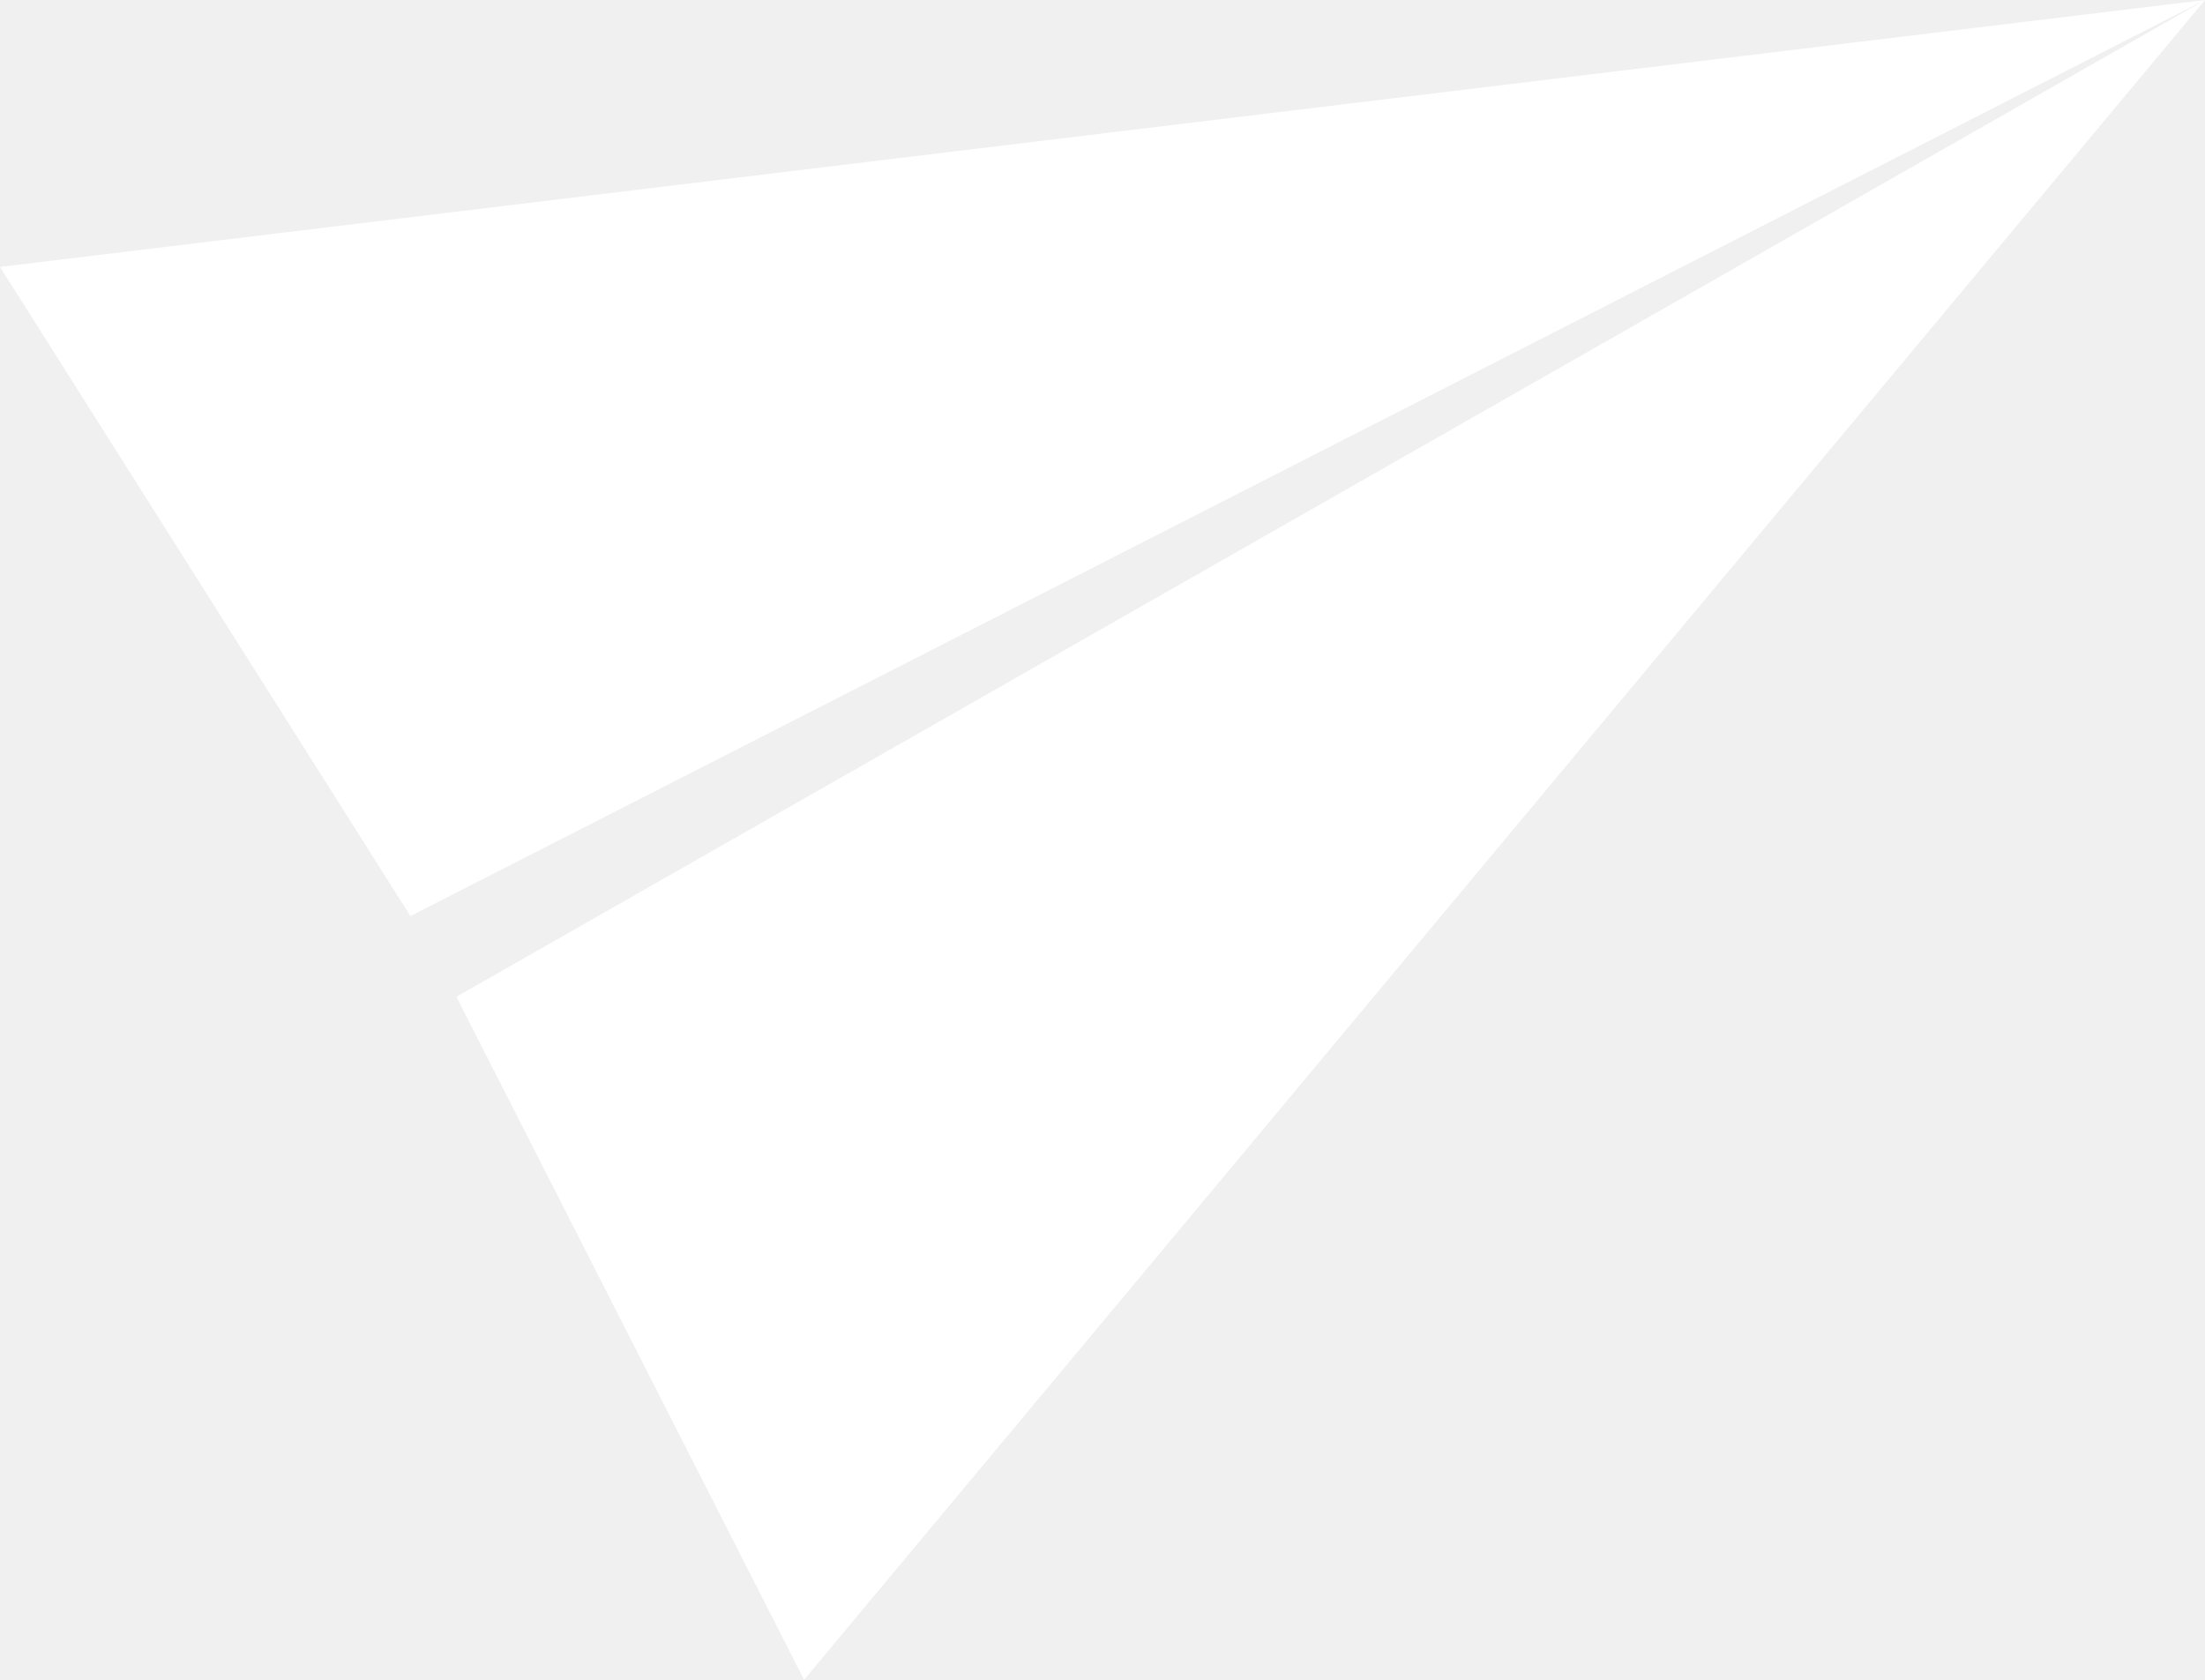
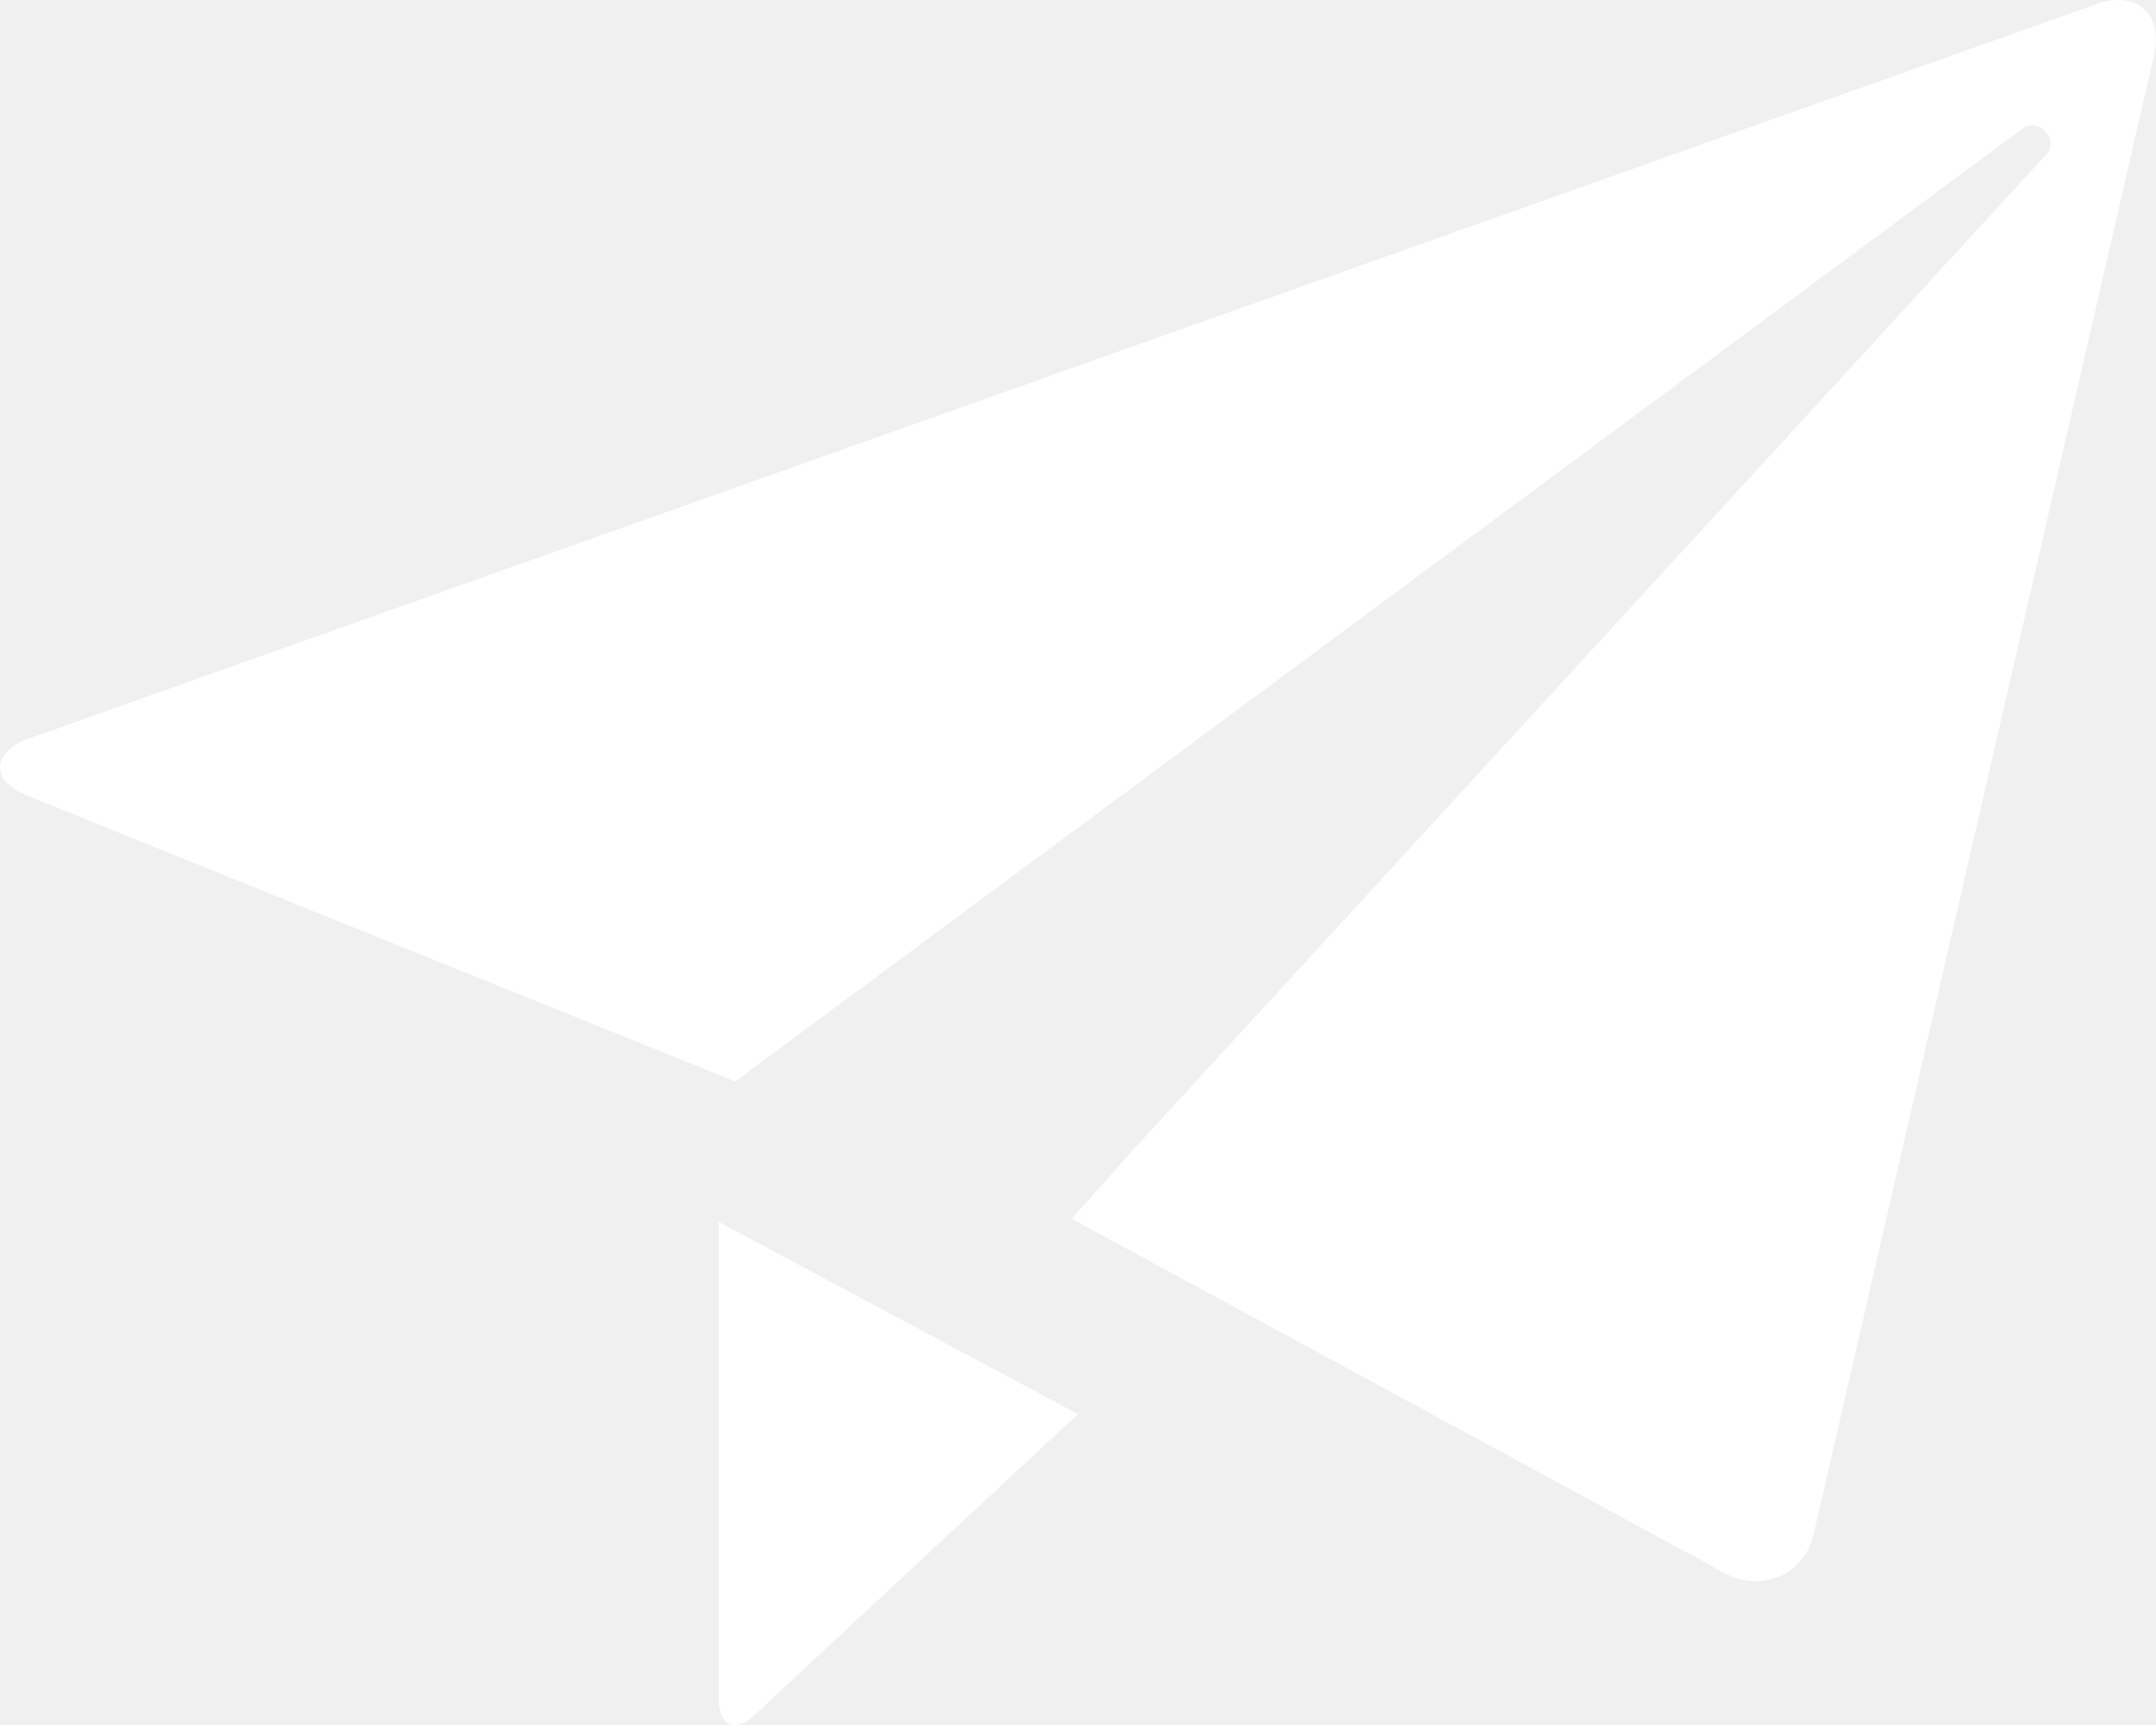
- <svg xmlns="http://www.w3.org/2000/svg" width="42" height="32" viewBox="0 0 42 32">
-   <path fill="#FFF" d="M8.693,18.989 L42,0 L15.316,32 L8.693,18.989 Z M7.818,17.451 L0,5.085 L42,0 L7.818,17.451 Z" />
+ <svg xmlns="http://www.w3.org/2000/svg" width="30" height="24" viewBox="0 0 30 24">
+   <path fill="#FFF" d="M29.174,0.057 C28.613,0.256 0.935,10.086 0.389,10.28 C-0.074,10.444 -0.177,10.847 0.373,11.067 C1.027,11.331 6.561,13.566 6.561,13.566 L6.561,13.566 L10.23,15.046 C10.23,15.046 27.899,1.971 28.137,1.794 C28.378,1.616 28.655,1.95 28.481,2.14 C28.307,2.331 15.649,16.127 15.649,16.127 L15.649,16.131 L14.912,16.957 L15.888,17.486 C15.888,17.486 23.469,21.6 24.011,21.893 C24.485,22.149 25.1,21.937 25.237,21.344 C25.398,20.644 29.875,1.199 29.974,0.765 C30.103,0.201 29.733,-0.142 29.174,0.057 L29.174,0.057 Z M10,23.613 C10,24.013 10.218,24.126 10.52,23.843 C10.915,23.47 15,19.675 15,19.675 L10,17 L10,23.613 L10,23.613 Z" />
</svg>
